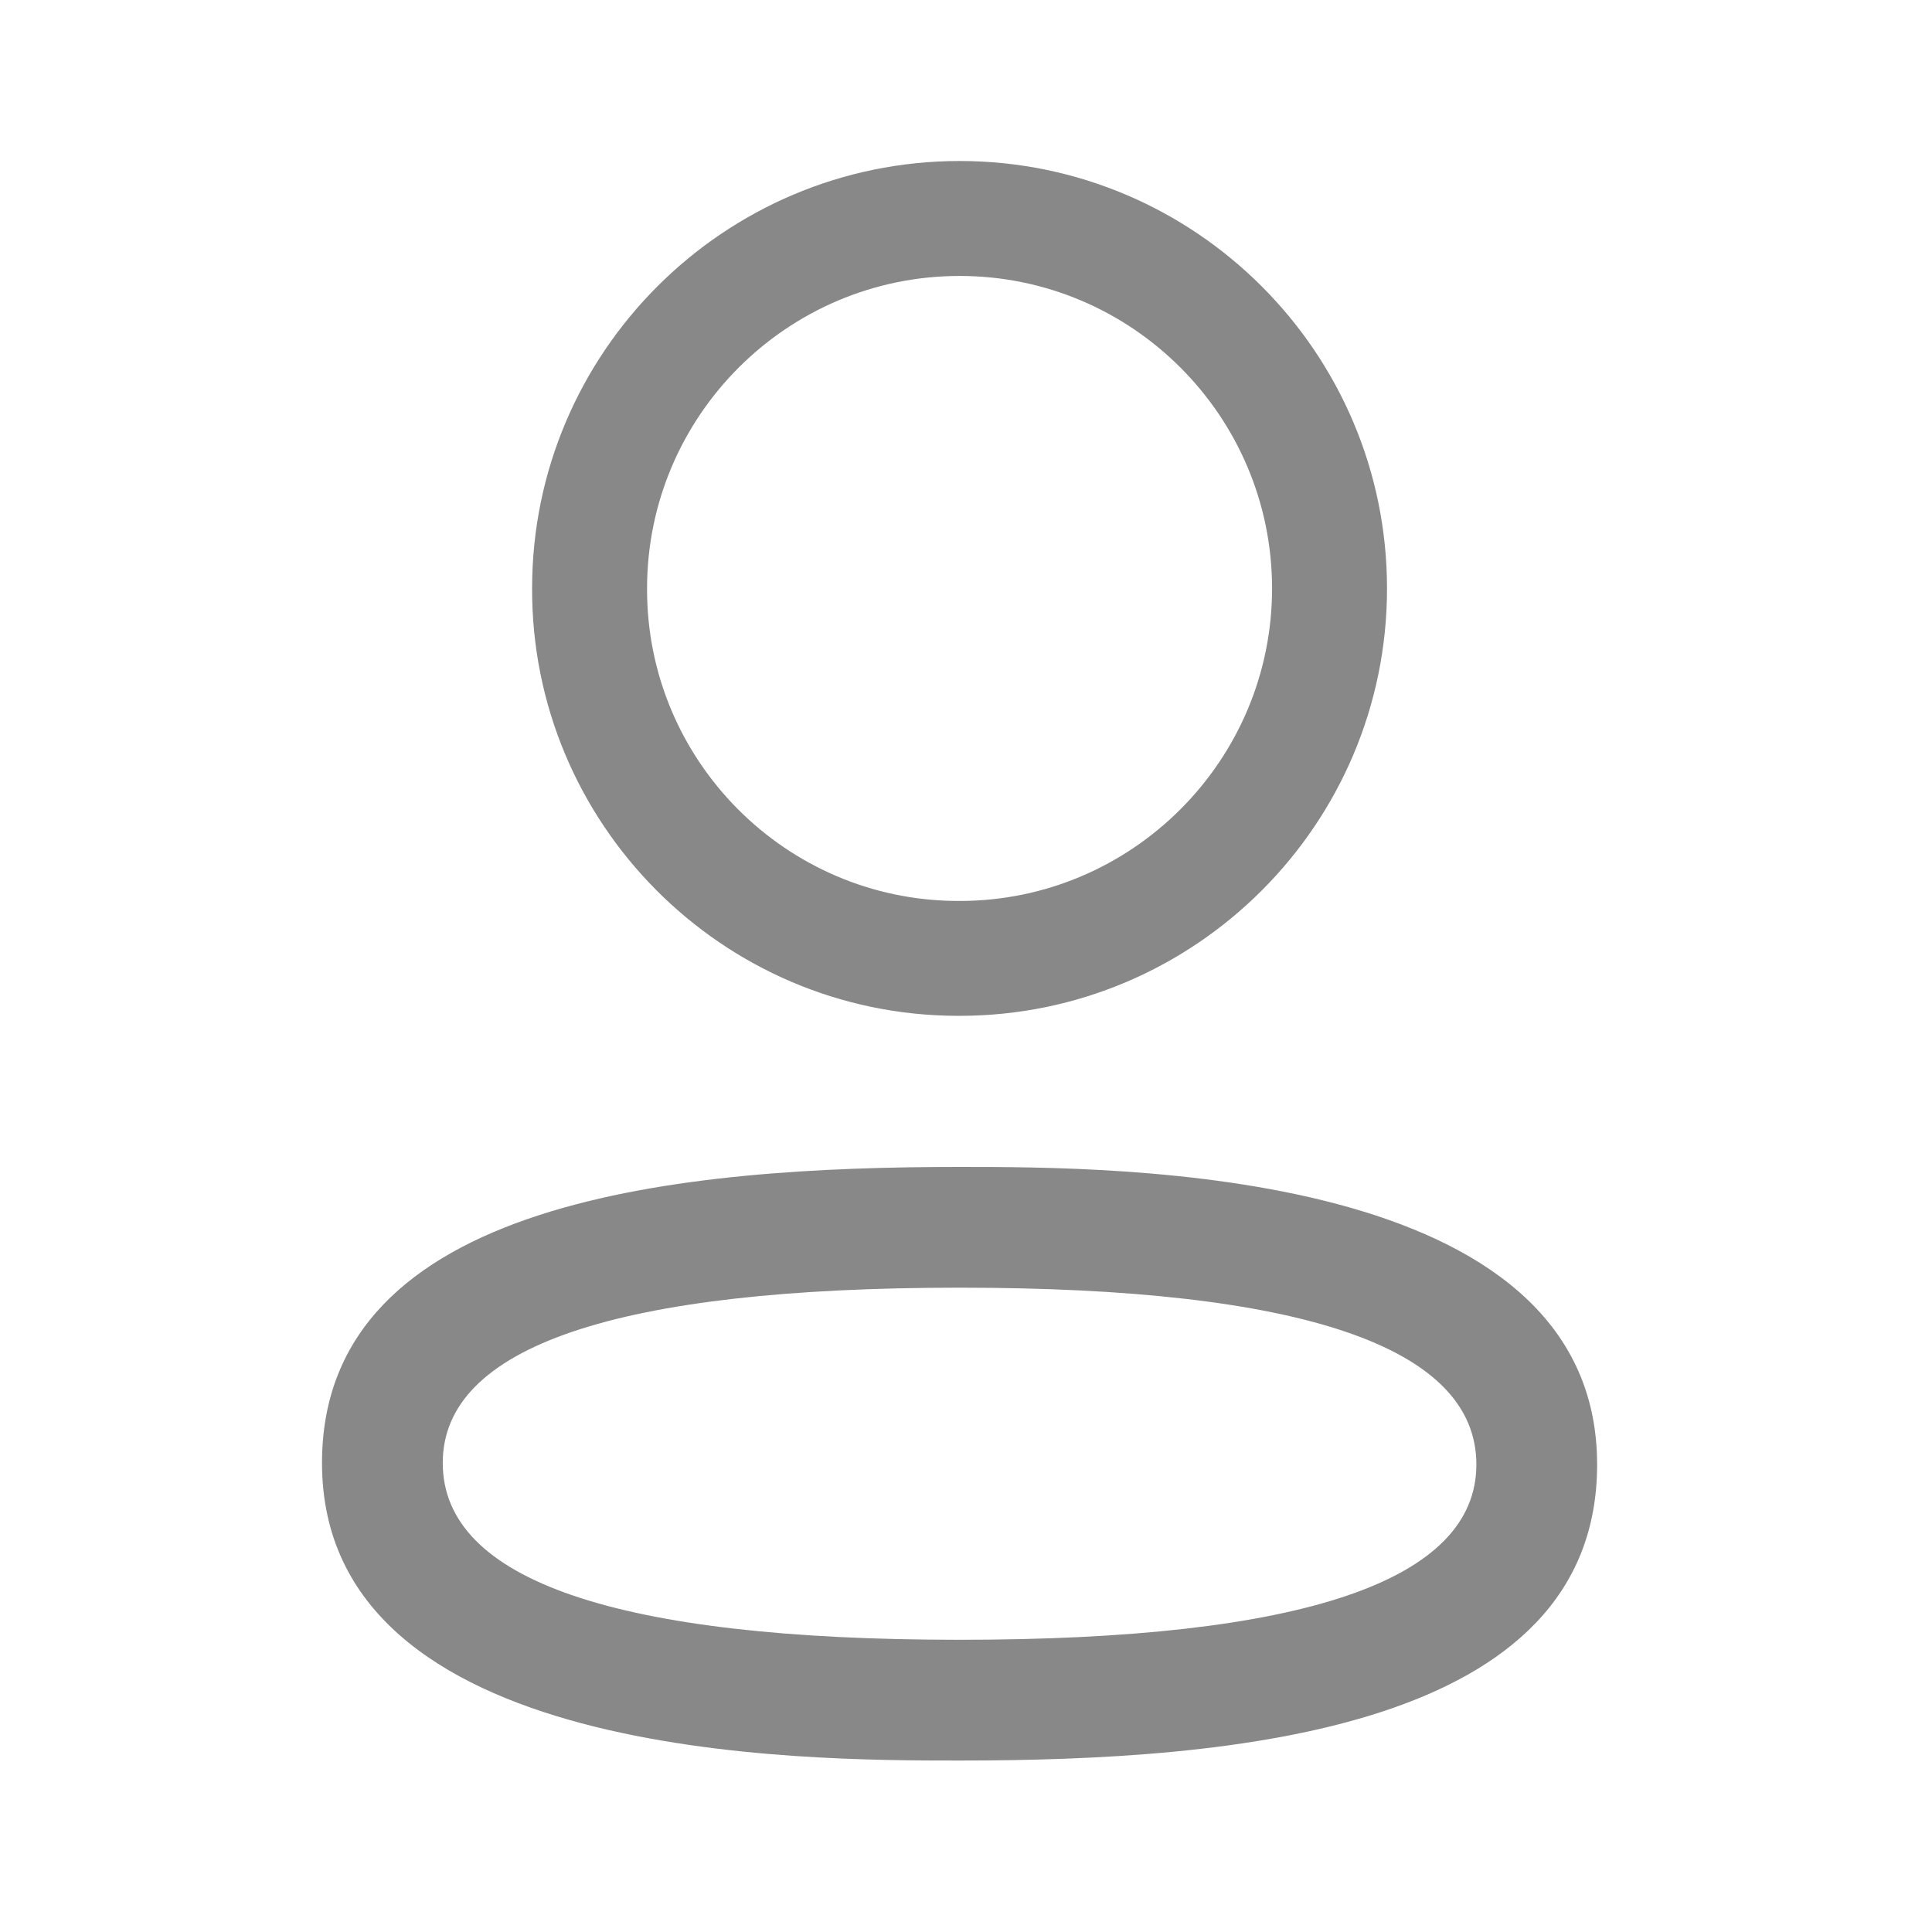
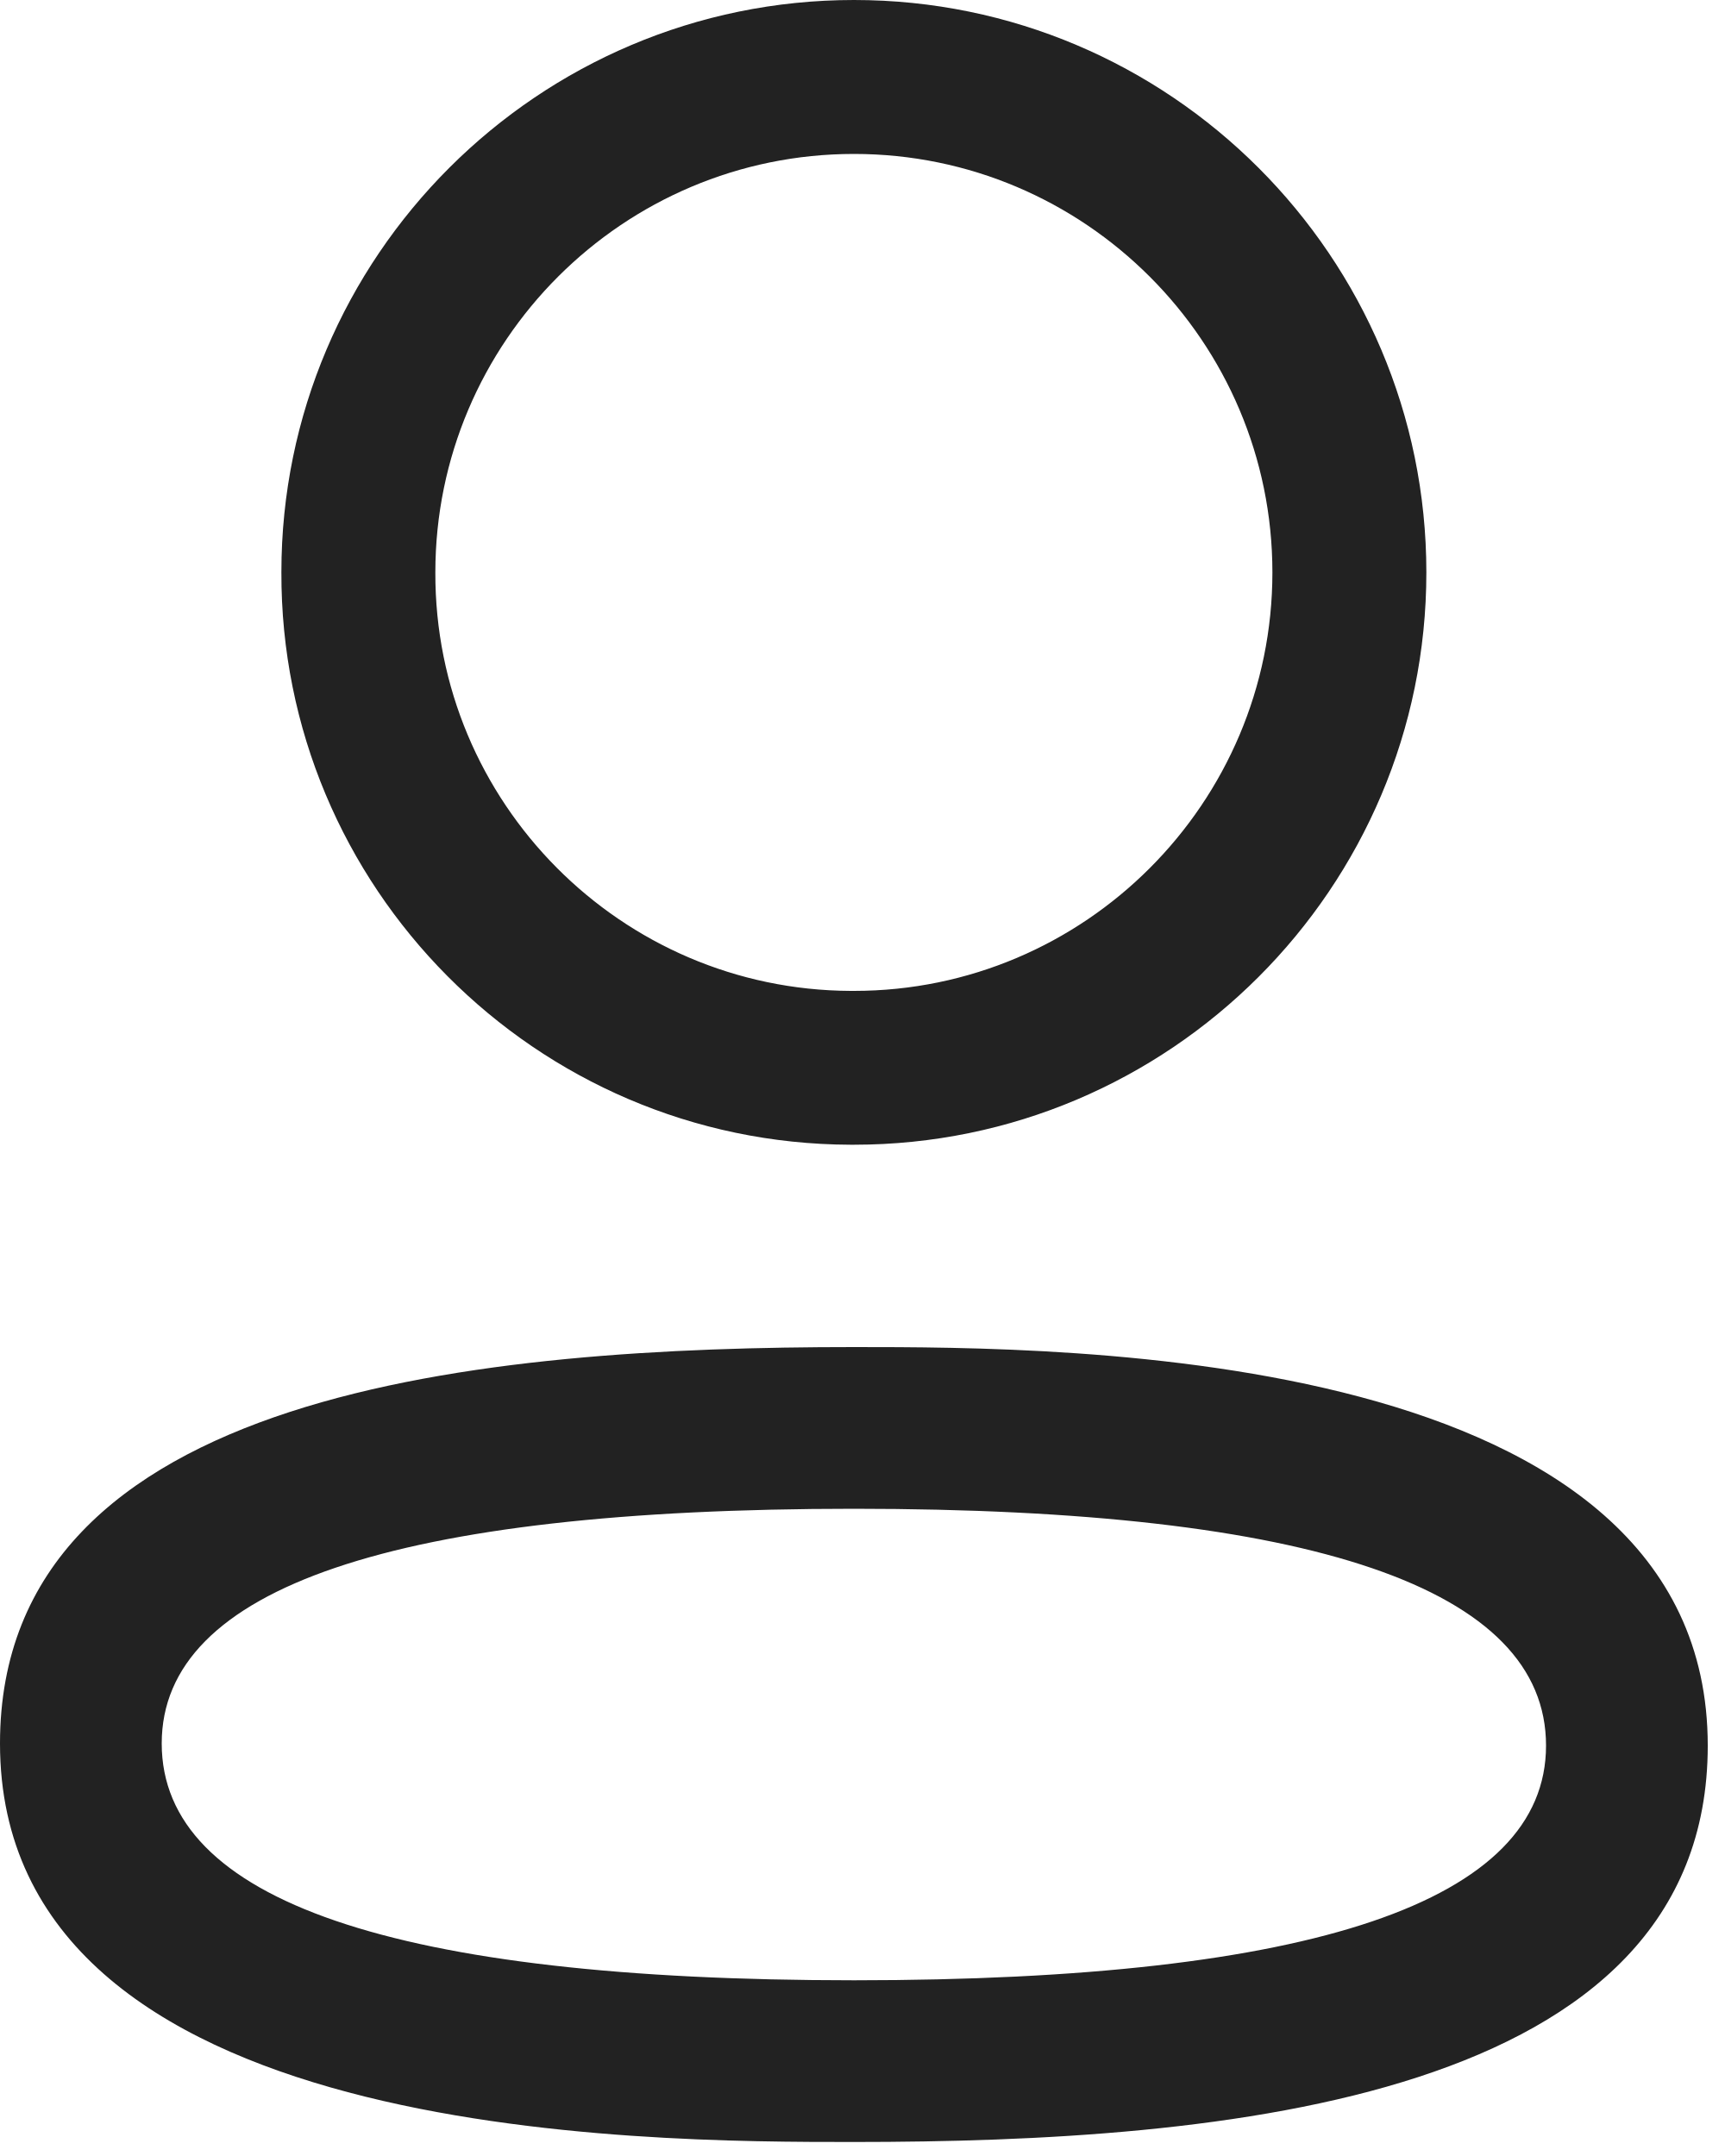
- <svg xmlns="http://www.w3.org/2000/svg" width="24" height="24" viewBox="0 0 24 24" fill="none">
-   <path fill-rule="evenodd" clip-rule="evenodd" d="M11.889 12.619H11.921C14.849 12.619 17.23 10.238 17.23 7.31C17.23 4.382 14.849 2 11.921 2C8.992 2 6.61 4.382 6.61 7.307C6.6 10.227 8.967 12.61 11.889 12.619ZM8.038 7.31C8.038 5.169 9.78 3.428 11.921 3.428C14.061 3.428 15.802 5.169 15.802 7.31C15.802 9.45 14.061 11.192 11.921 11.192H11.892C9.76 11.184 8.031 9.444 8.038 7.31Z" fill="#888888" />
-   <path fill-rule="evenodd" clip-rule="evenodd" d="M4 18.173C4 21.87 9.962 21.87 11.921 21.87C15.32 21.87 19.84 21.489 19.84 18.193C19.84 14.496 13.88 14.496 11.921 14.496C8.521 14.496 4 14.877 4 18.173ZM5.5 18.173C5.5 16.728 7.66 15.996 11.921 15.996C16.181 15.996 18.34 16.735 18.34 18.193C18.34 19.638 16.181 20.37 11.921 20.37C7.66 20.37 5.5 19.631 5.5 18.173Z" fill="#888888" />
+ <svg xmlns="http://www.w3.org/2000/svg" width="16" height="20" viewBox="0 0 16 20" fill="none">
+   <path fill-rule="evenodd" clip-rule="evenodd" d="M7.889 10.619H7.921C10.849 10.619 13.23 8.238 13.23 5.31C13.23 2.382 10.849 -0 7.921 -0C4.992 -0 2.61 2.382 2.61 5.307C2.6 8.227 4.967 10.61 7.889 10.619ZM4.038 5.31C4.038 3.169 5.78 1.428 7.921 1.428C10.061 1.428 11.802 3.169 11.802 5.31C11.802 7.45 10.061 9.192 7.921 9.192H7.892C5.76 9.184 4.031 7.444 4.038 5.31Z" fill="#222222" />
+   <path fill-rule="evenodd" clip-rule="evenodd" d="M-0 16.173C-0 19.87 5.962 19.87 7.921 19.87C11.32 19.87 15.84 19.489 15.84 16.193C15.84 12.496 9.88 12.496 7.921 12.496C4.521 12.496 -0 12.877 -0 16.173ZM1.5 16.173C1.5 14.728 3.66 13.996 7.921 13.996C12.181 13.996 14.34 14.735 14.34 16.193C14.34 17.638 12.181 18.37 7.921 18.37C3.66 18.37 1.5 17.631 1.5 16.173Z" fill="#222222" />
</svg>
